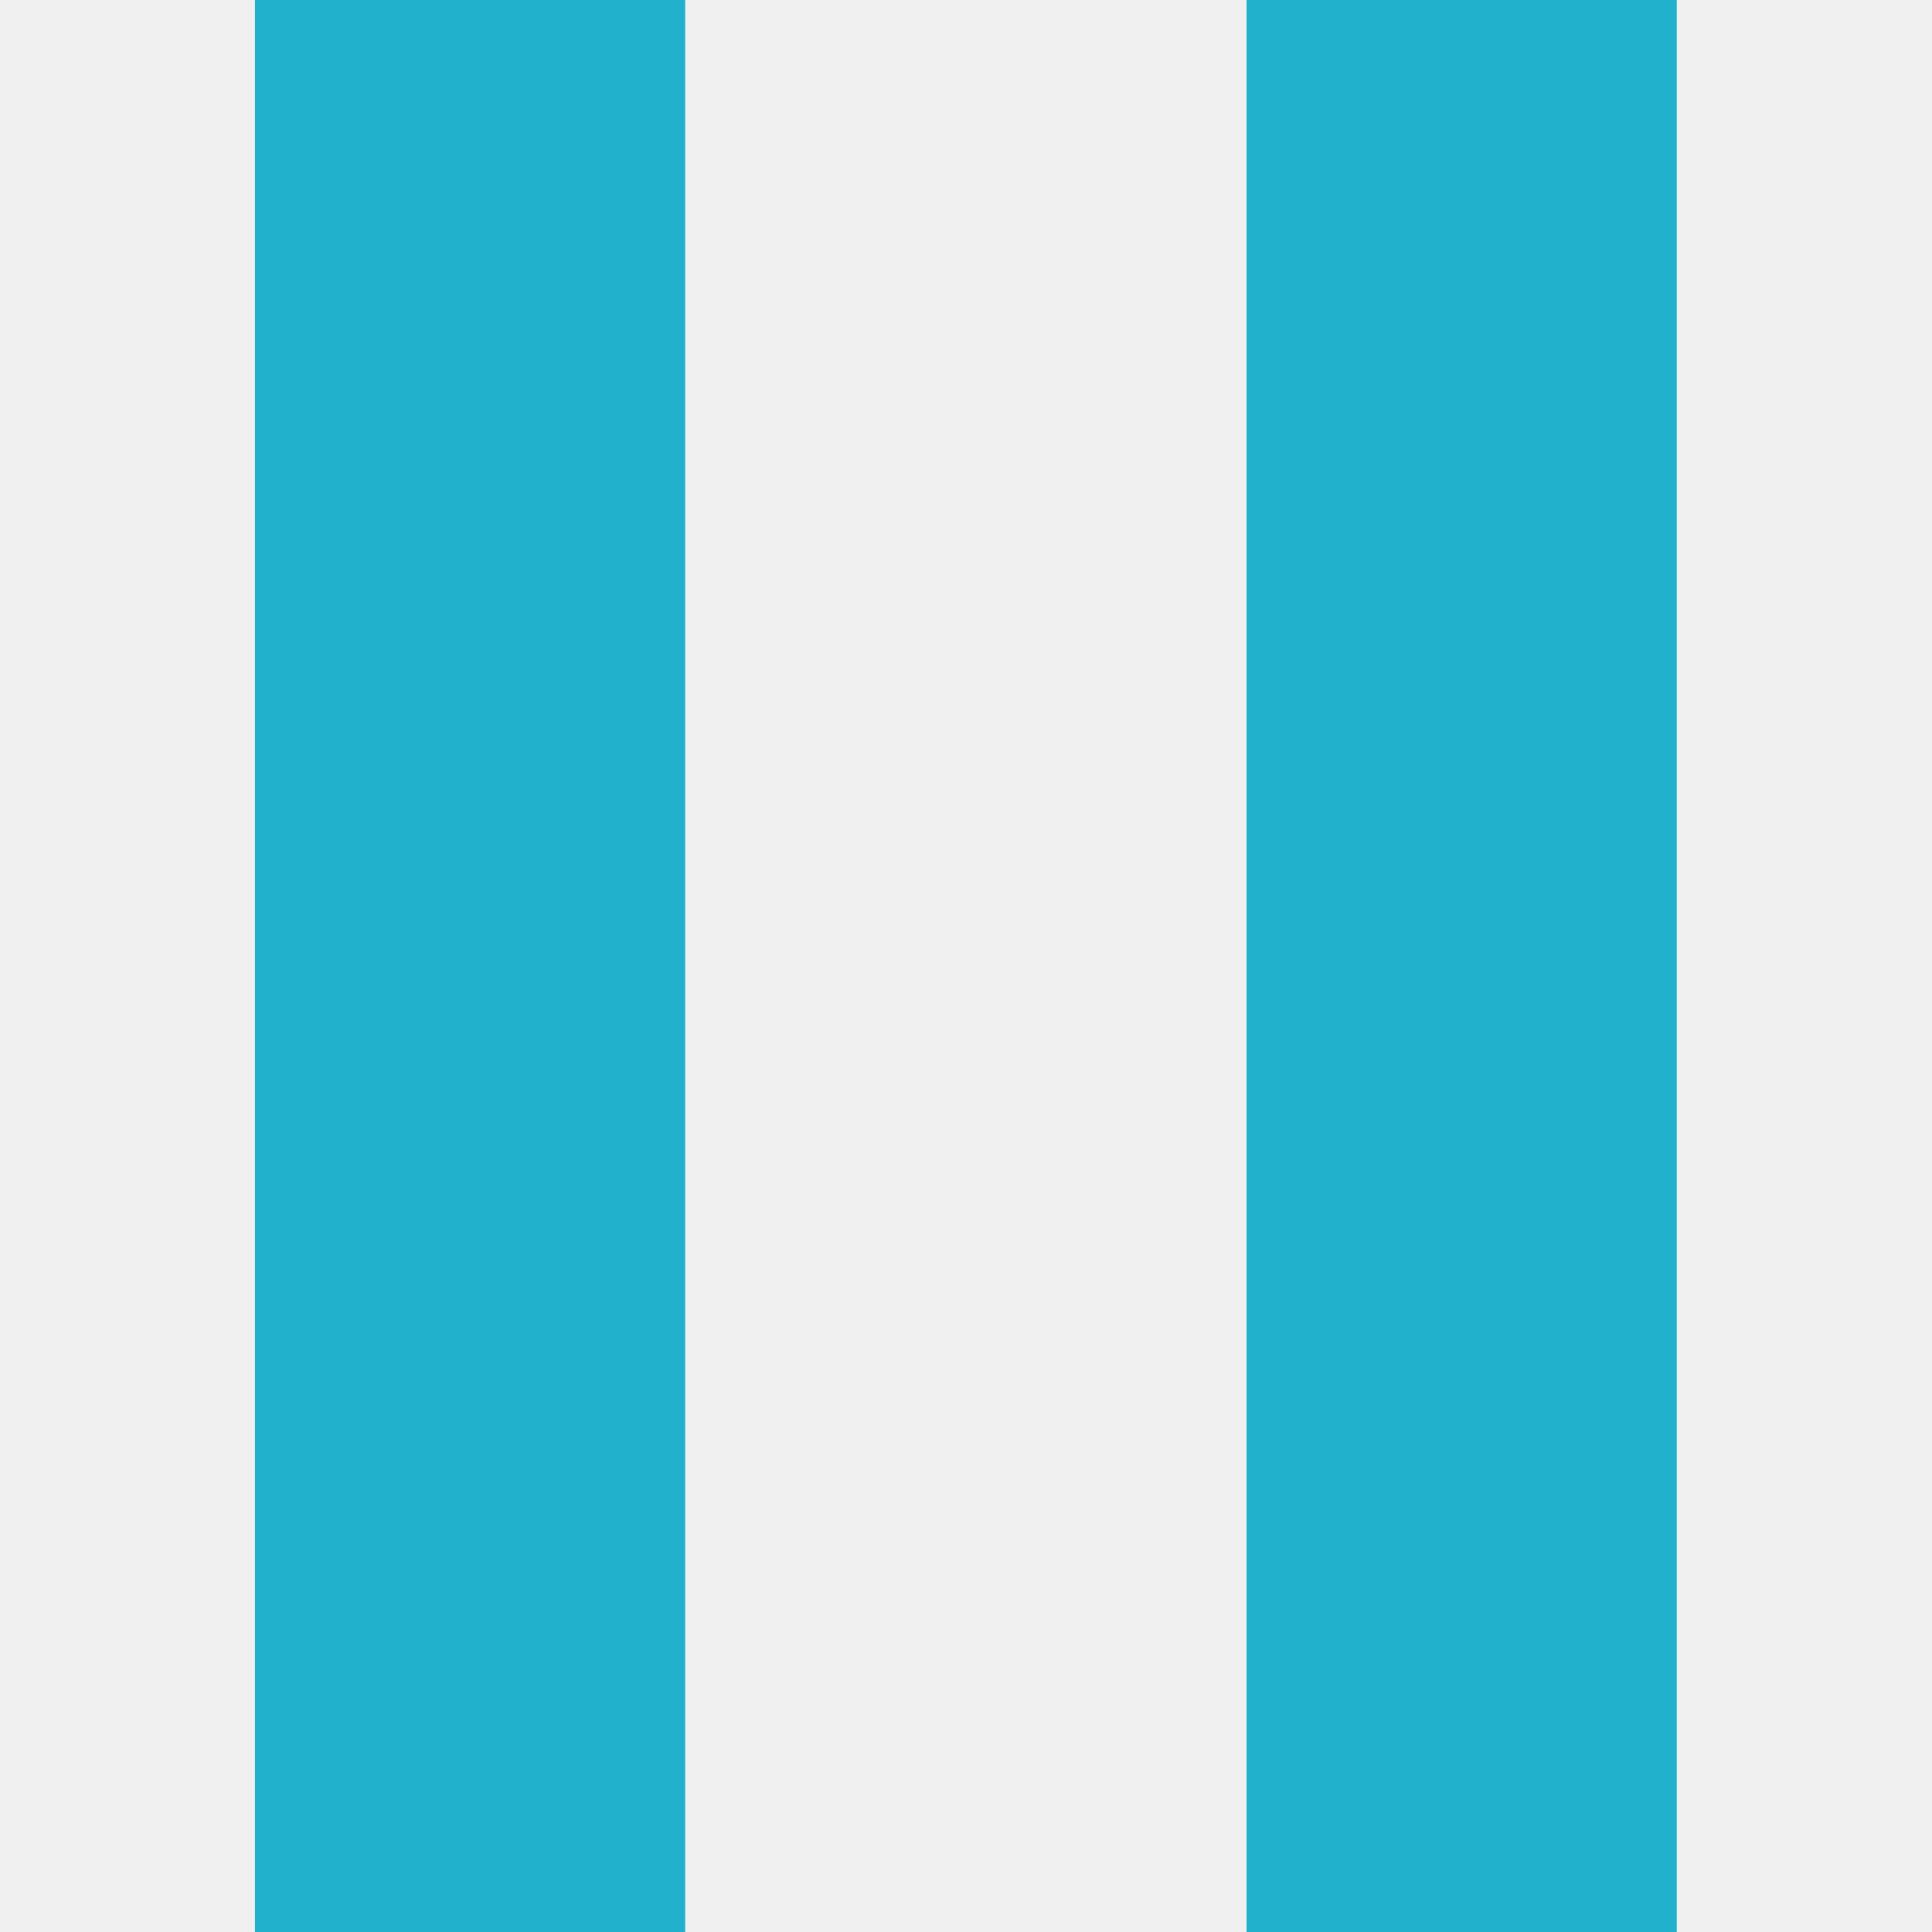
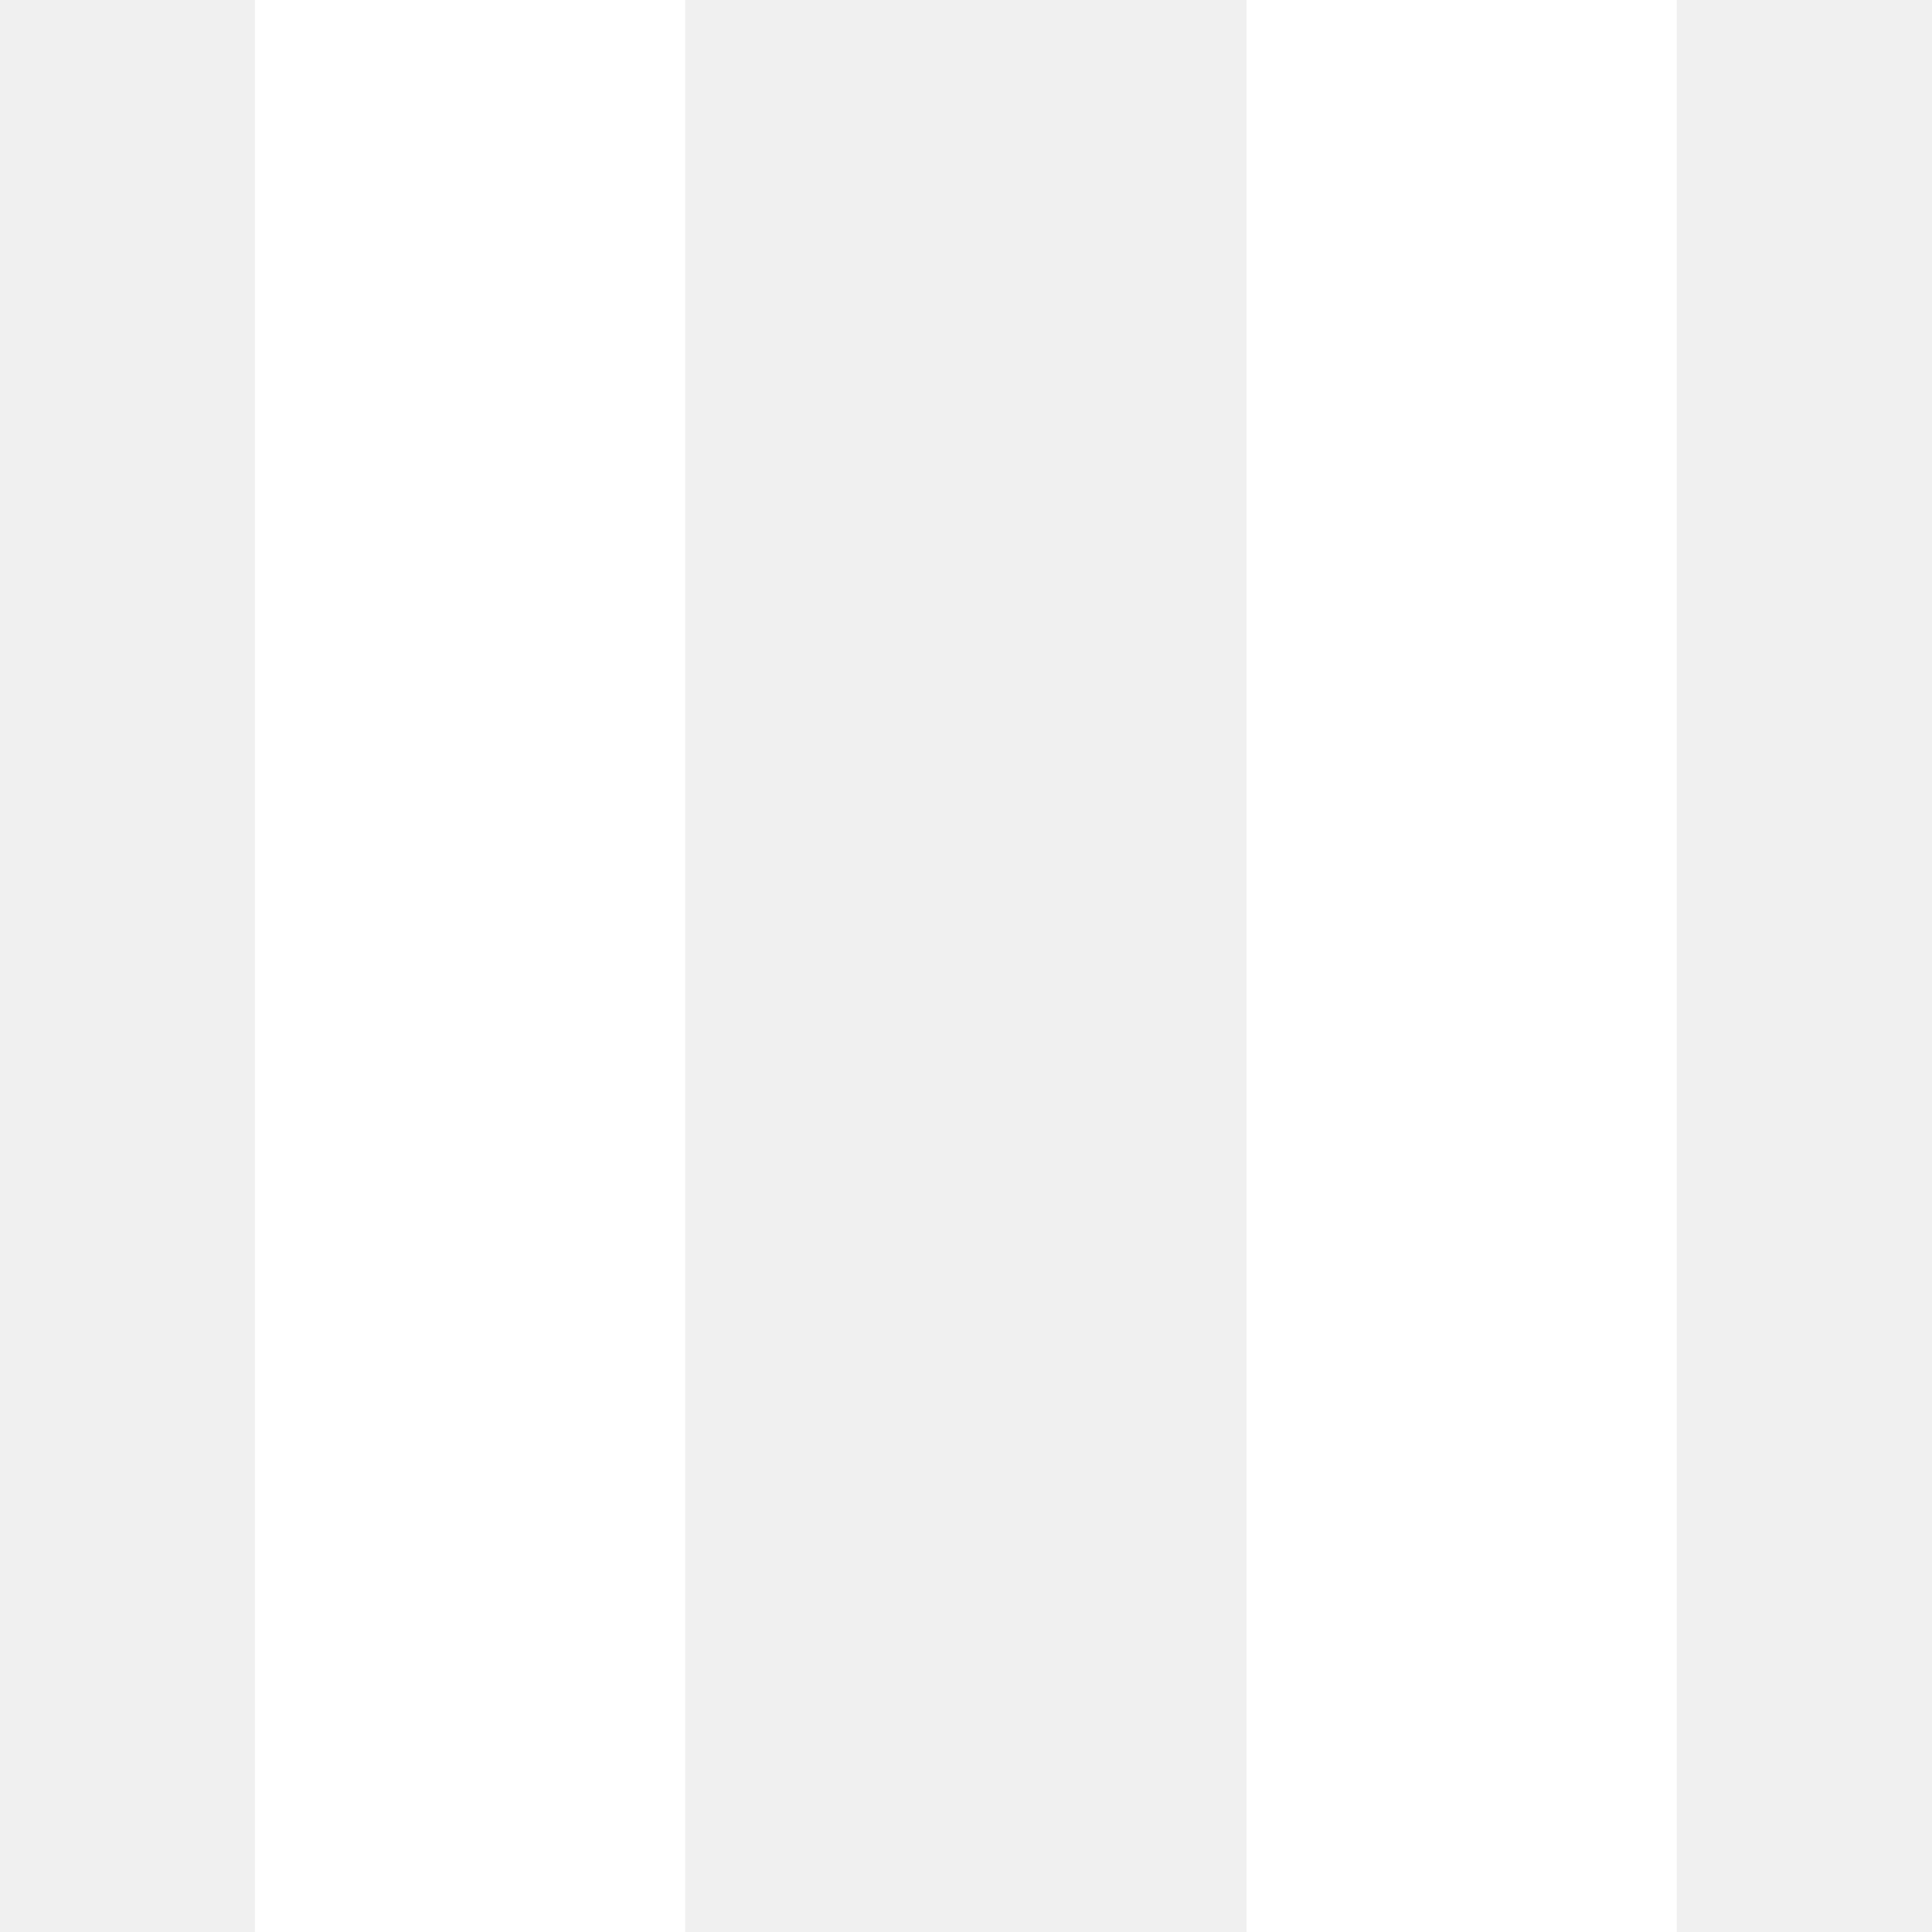
<svg xmlns="http://www.w3.org/2000/svg" width="100%" height="100%" viewBox="0 0 24 24" version="1.1" xml:space="preserve" style="fill-rule:evenodd;clip-rule:evenodd;stroke-linejoin:round;stroke-miterlimit:2;">
  <g transform="matrix(4.3879,0,0,1.1308,-10.1327,-1.56996)">
-     <rect x="3.031" y="1.388" width="1.218" height="21.228" style="fill:#21B1CD;" />
+     <rect x="3.031" y="1.388" width="1.218" height="21.228" style="fill:#FFF;" />
  </g>
  <g transform="matrix(4.3879,0,0,1.1308,2.18525,-1.56996)">
-     <rect x="3.031" y="1.388" width="1.218" height="21.228" style="fill:#21B1CD;" />
+     <rect x="3.031" y="1.388" width="1.218" height="21.228" style="fill:#FFF;" />
  </g>
</svg>
